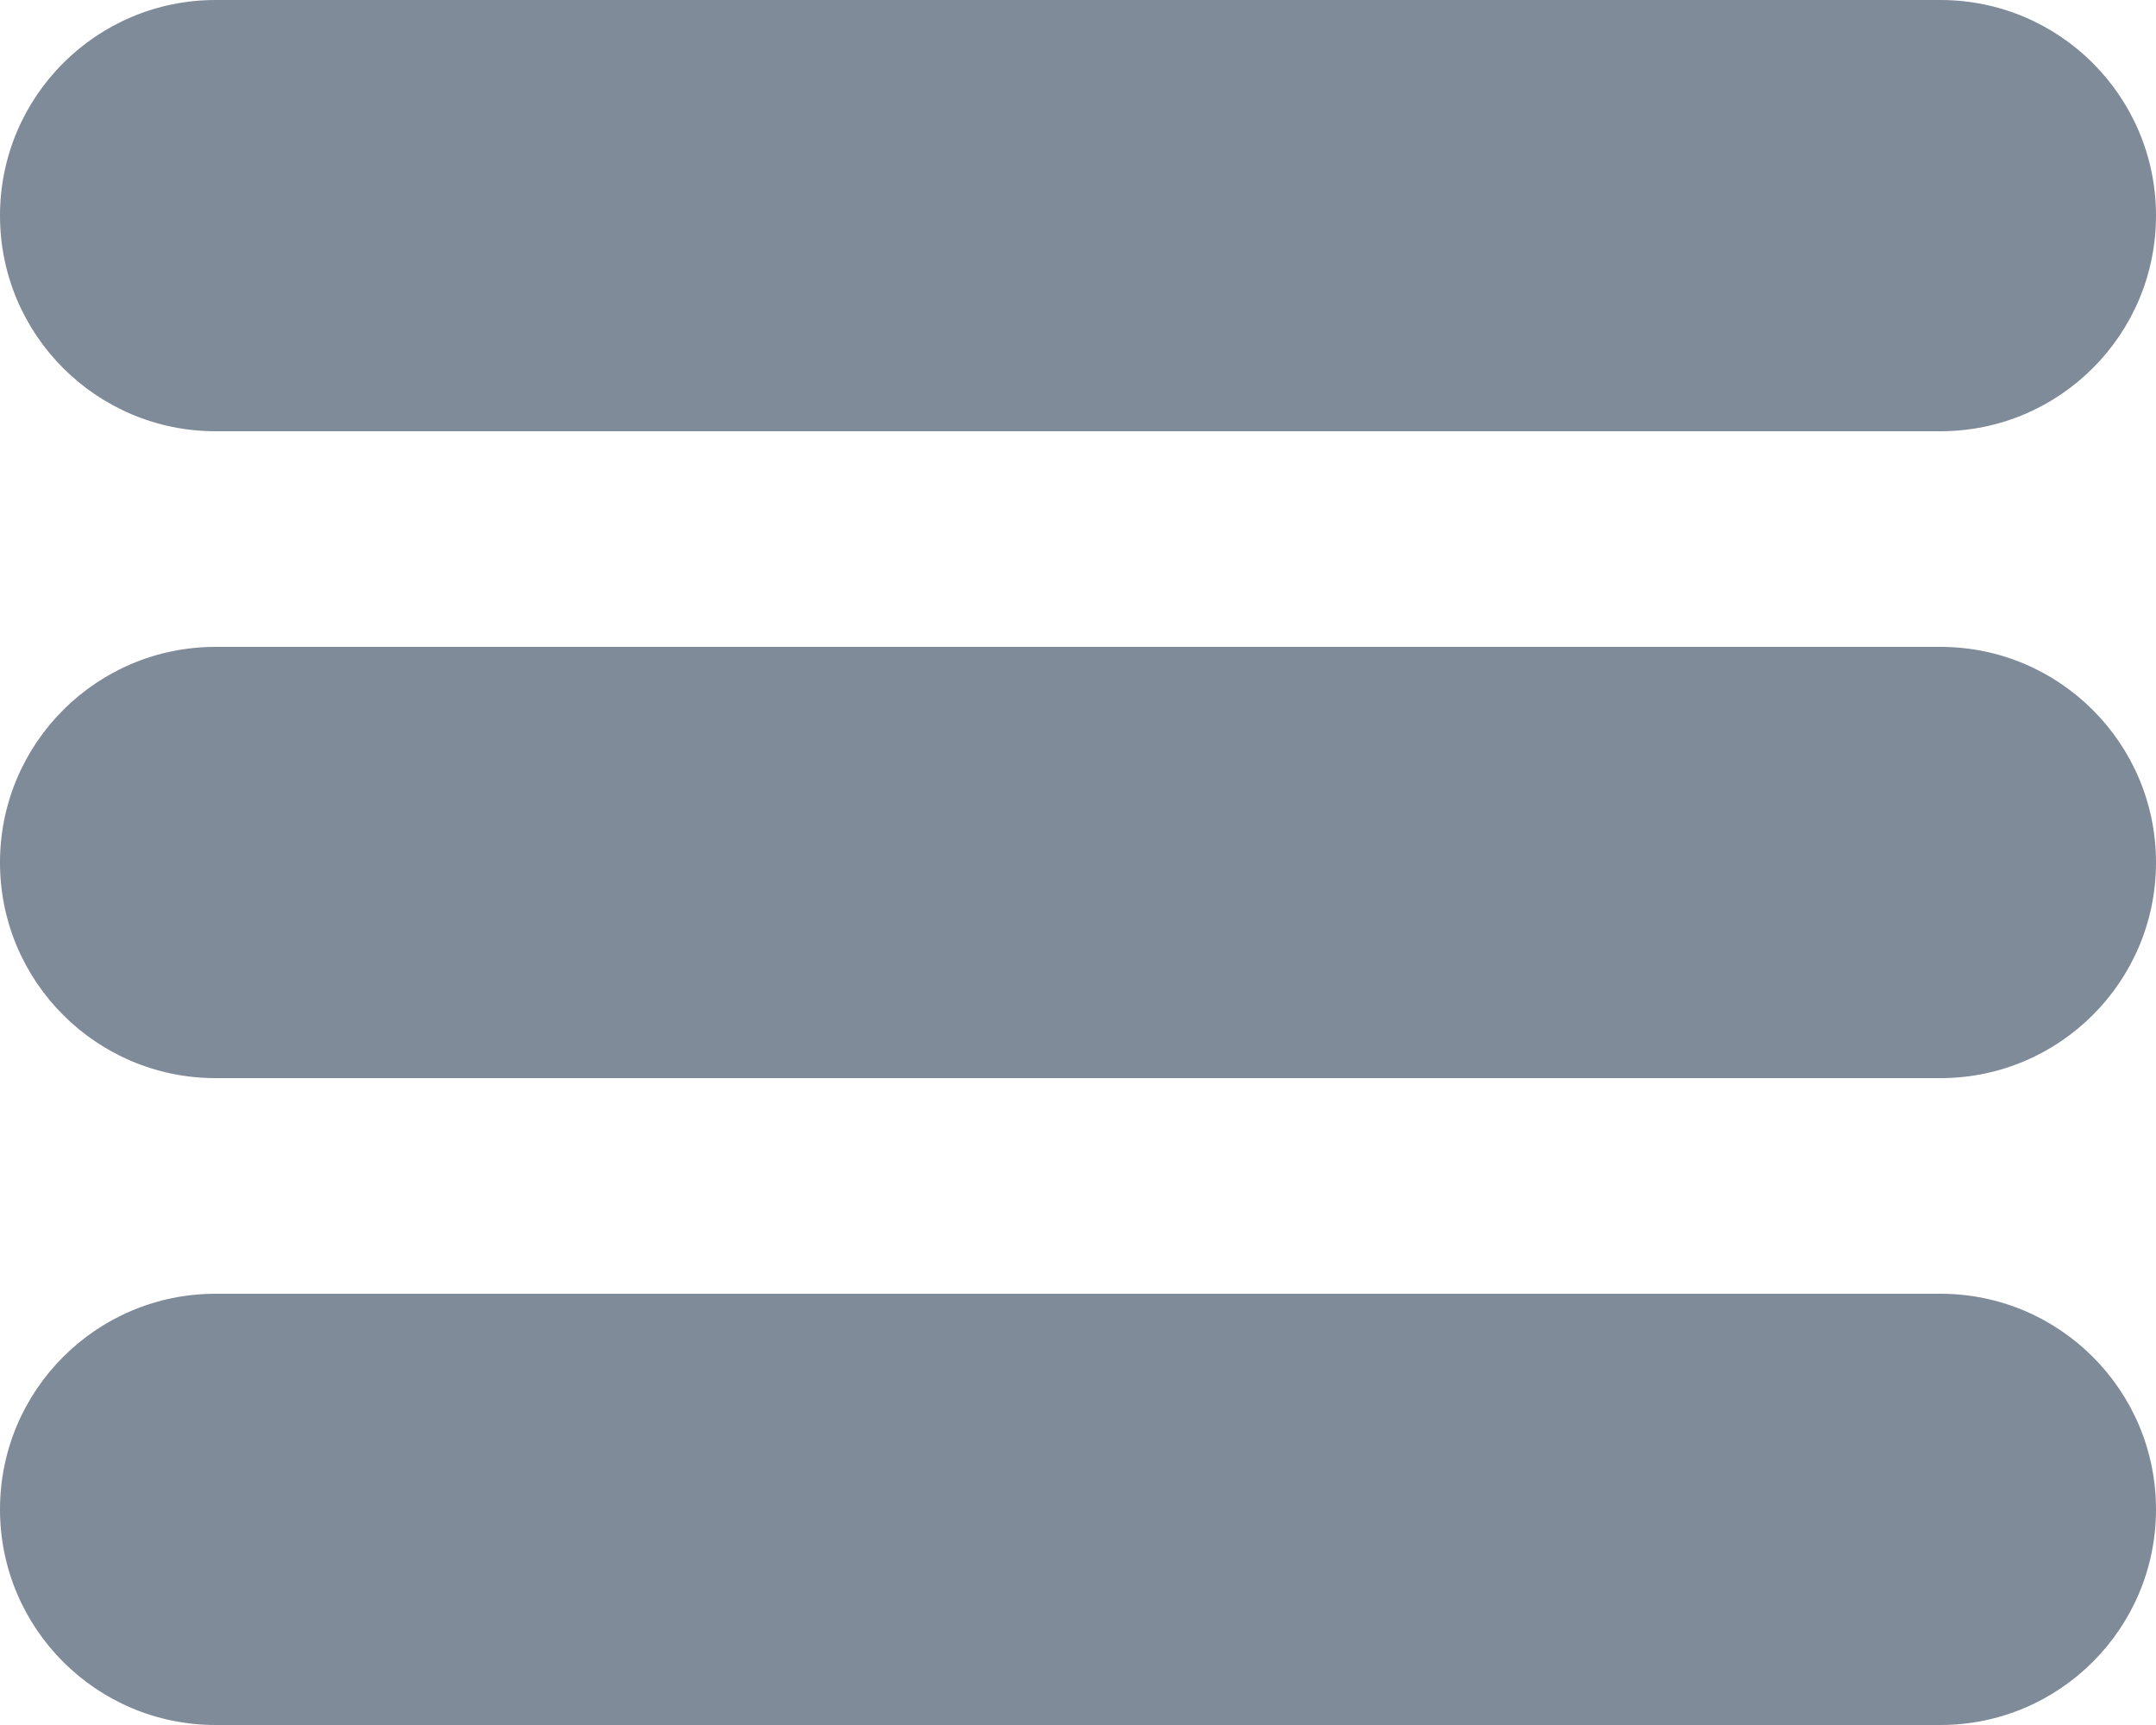
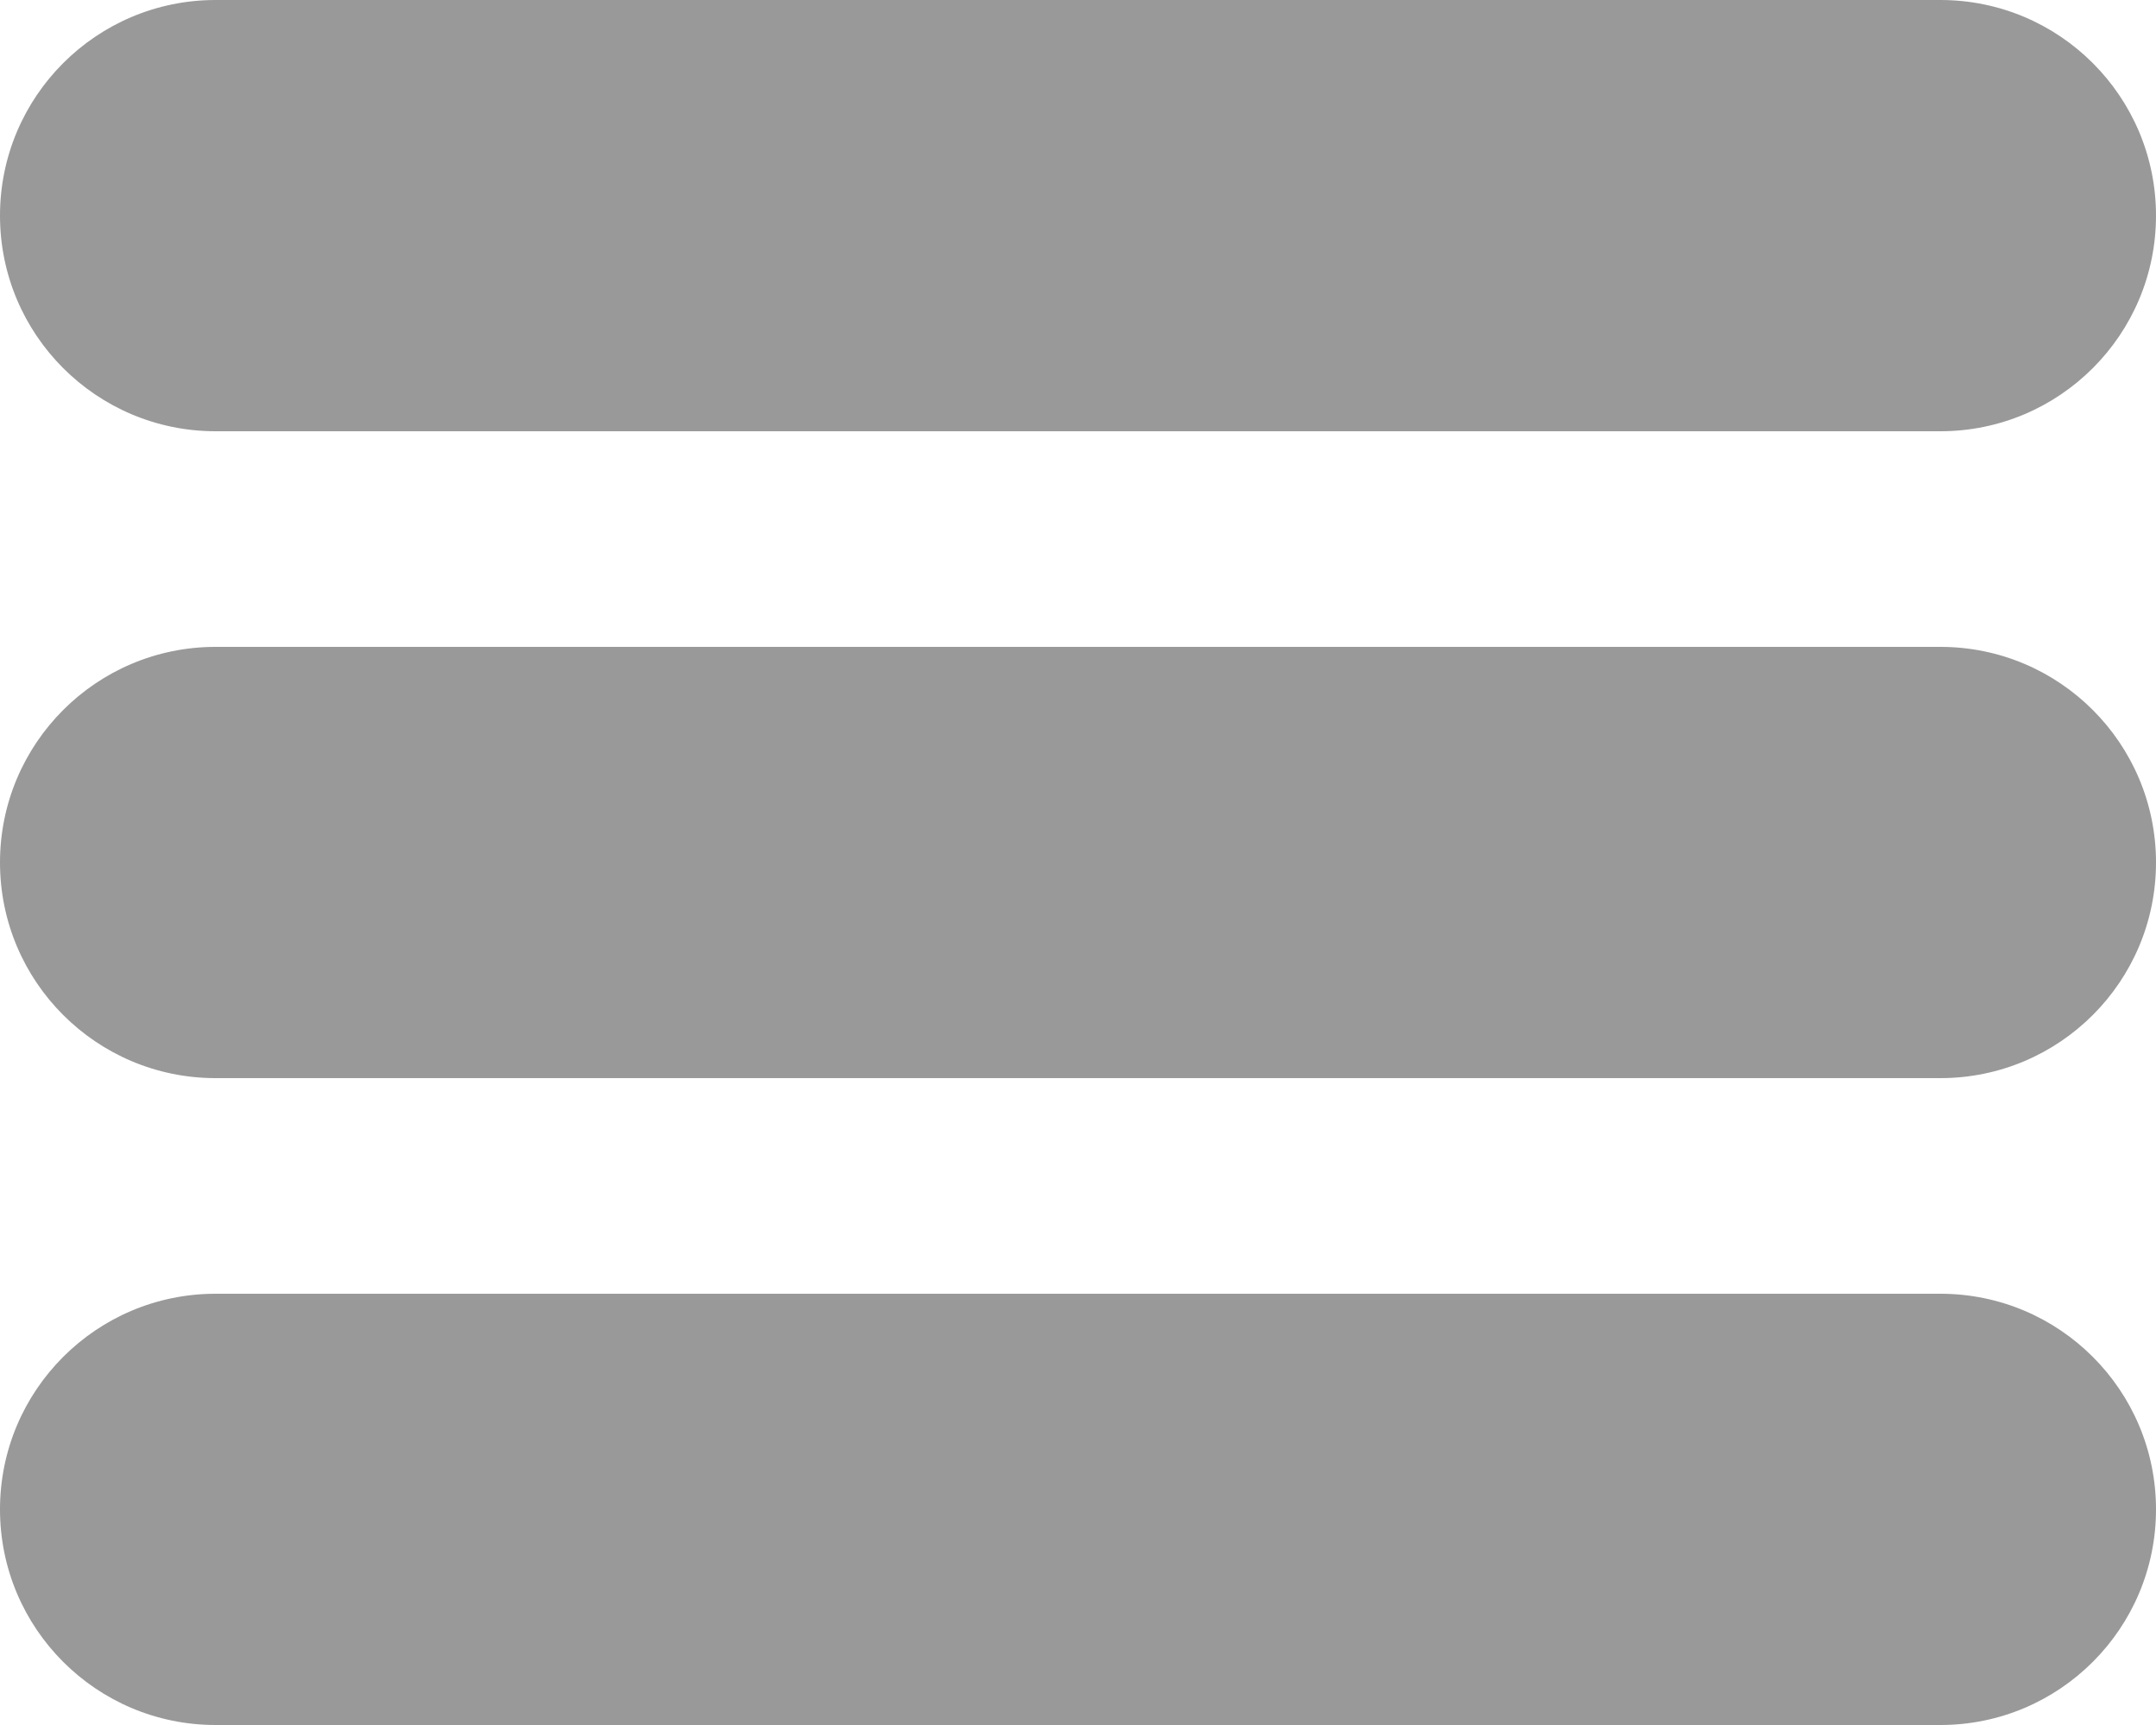
<svg xmlns="http://www.w3.org/2000/svg" width="20" height="16" viewBox="0 0 20 16" fill="none">
-   <rect y="12" width="20" height="4" rx="2" fill="#7F8B99" />
-   <rect y="6" width="20" height="4" rx="2" fill="#7F8B99" />
-   <rect width="20" height="4" rx="2" fill="#7F8B99" />
+   <rect y="12" width="20" height="4" rx="2" fill="#999999" />
+   <rect y="6" width="20" height="4" rx="2" fill="#999999" />
+   <rect width="20" height="4" rx="2" fill="#999999" />
</svg>
